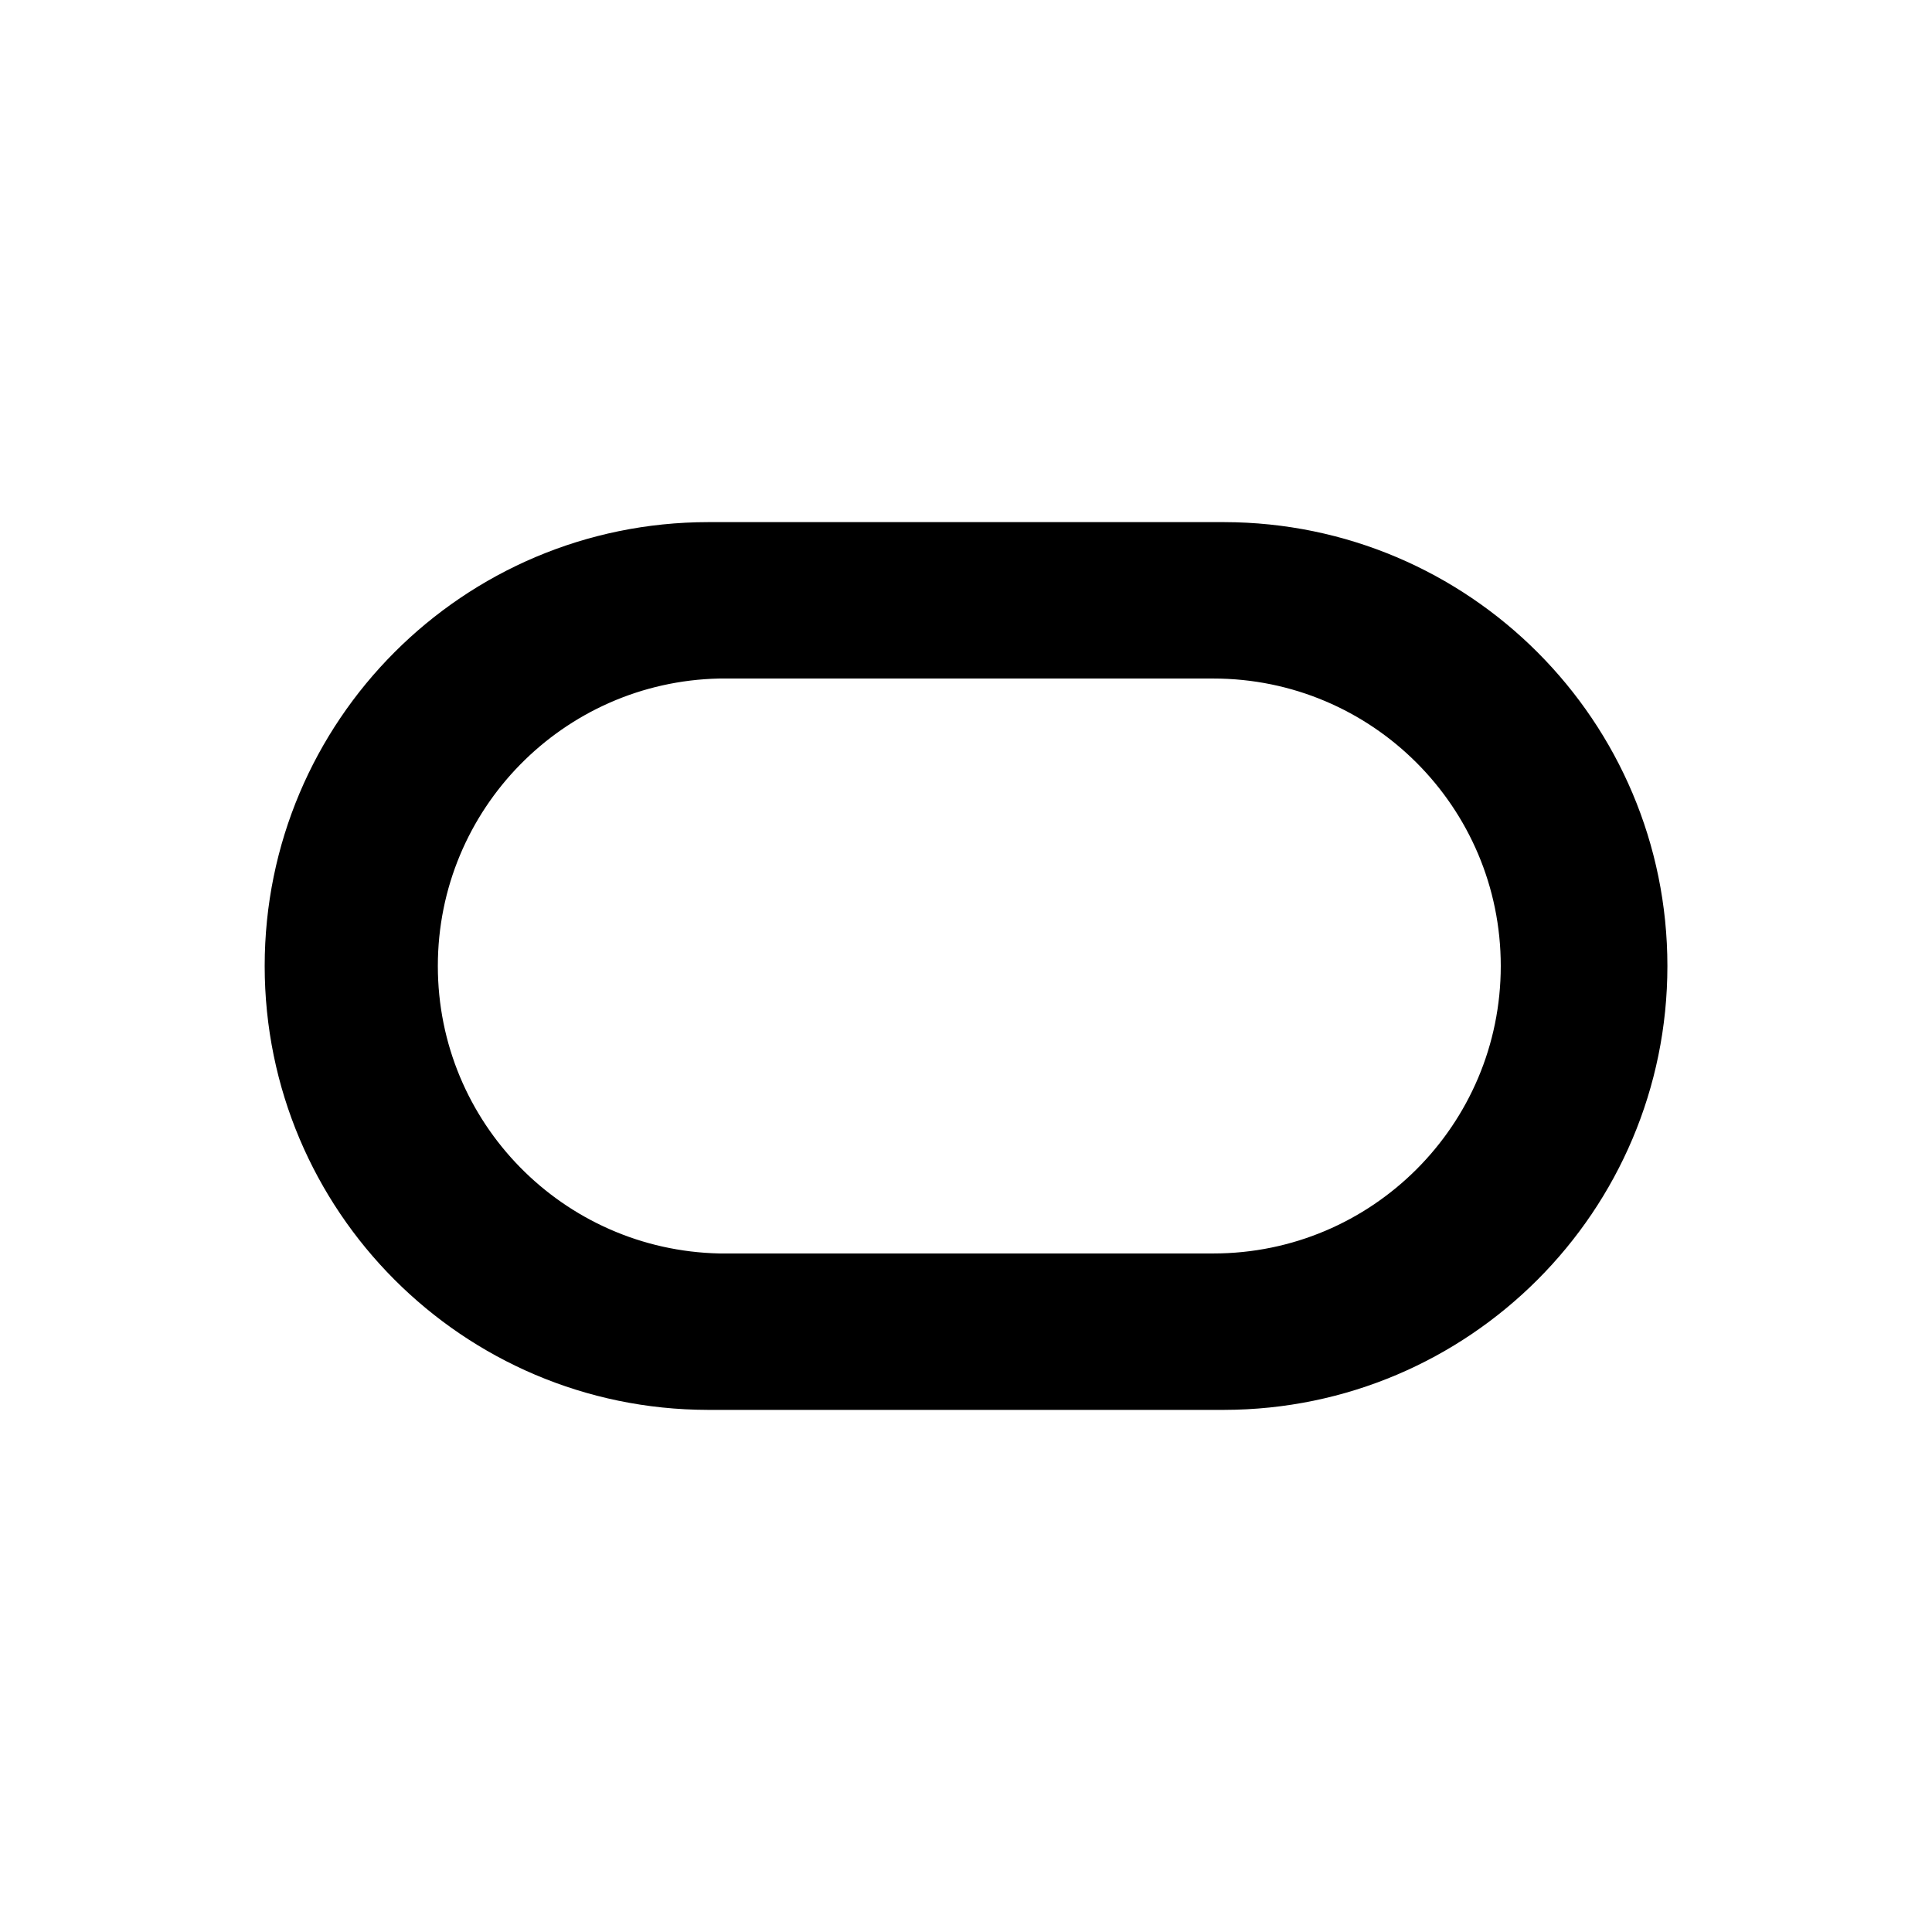
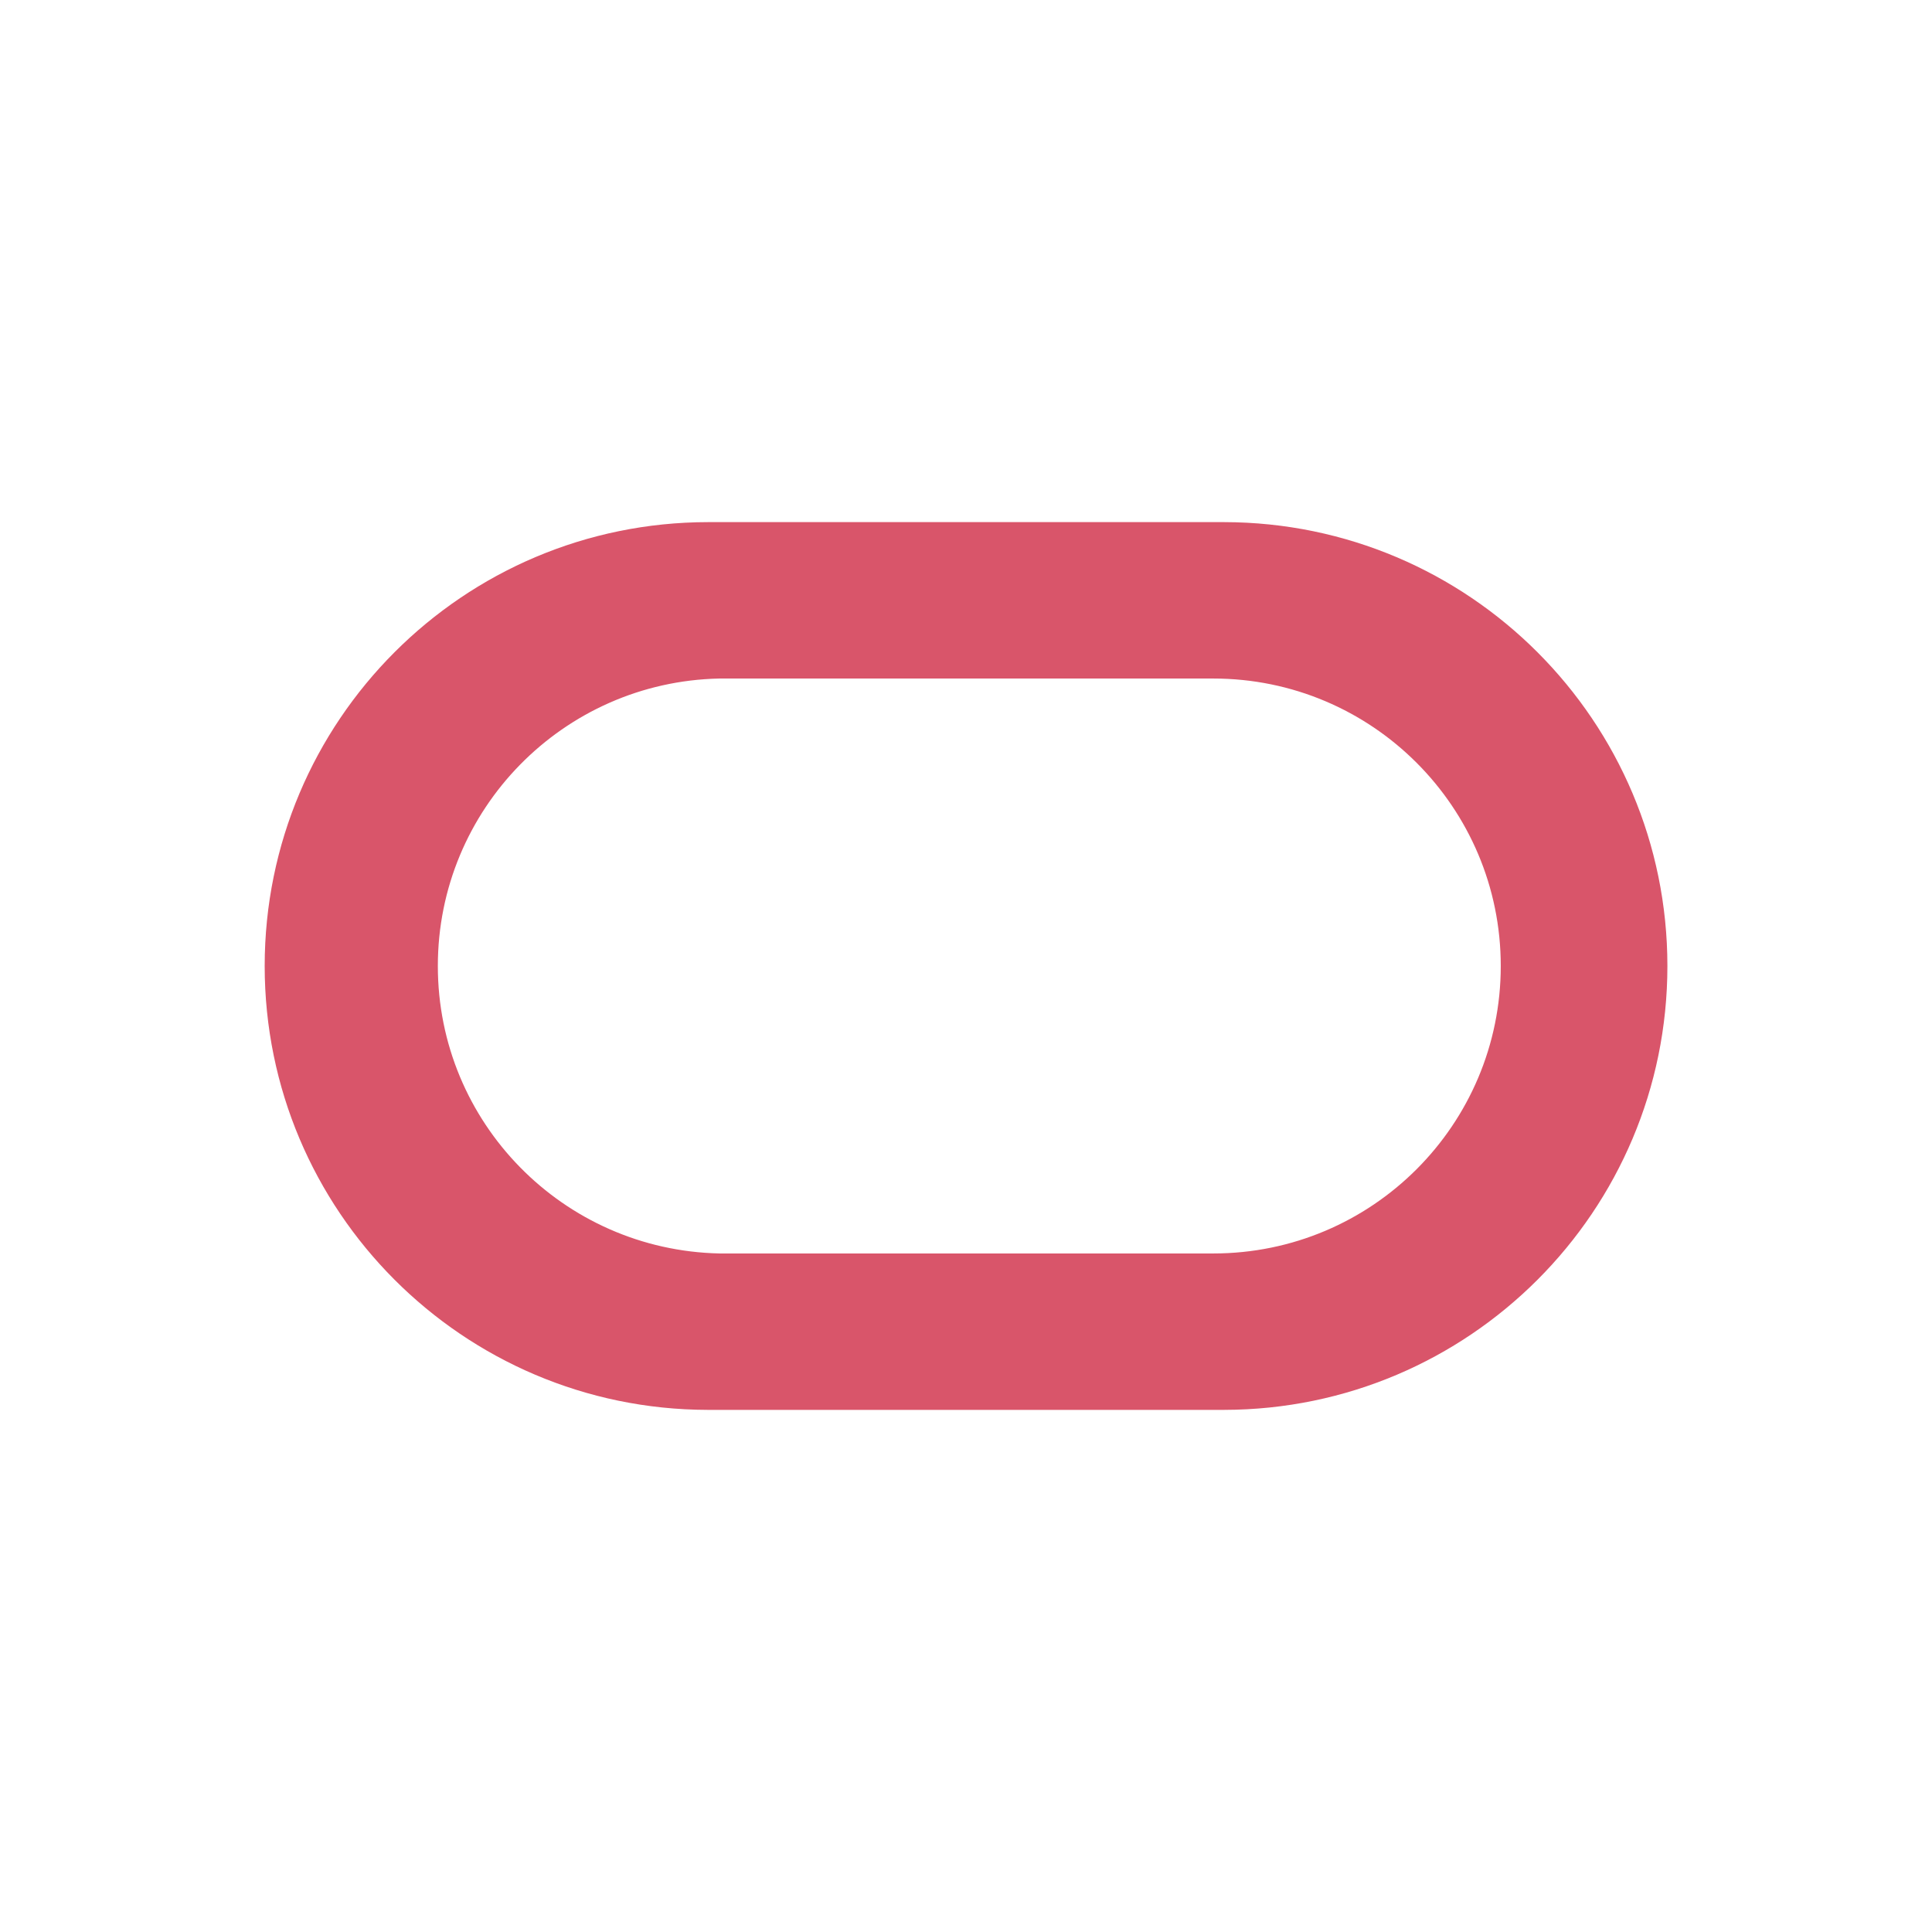
- <svg xmlns="http://www.w3.org/2000/svg" fill="#000000" width="24" height="24" viewBox="0 0 24 24" version="1.1" id="svg1">
+ <svg xmlns="http://www.w3.org/2000/svg" fill="#D9556A" width="24" height="24" viewBox="0 0 24 24" version="1.1" id="svg1">
  <defs id="defs1" />
  <path d="M 15.066,15.571 H 8.938 C 6.997,15.53 5.439,13.947 5.439,12 c 0,-1.947 1.558,-3.53 3.495,-3.571 h 0.004 6.128 c 0.002,0 0.004,0 0.006,0 1.972,0 3.571,1.599 3.571,3.571 0,1.972 -1.599,3.571 -3.571,3.571 -0.002,0 -0.005,0 -0.007,0 h 5.81e-4 z M 15.206,6.486 H 8.797 C 5.753,6.488 3.288,8.956 3.288,12 c 0,3.042 2.463,5.508 5.503,5.514 h 6.416 c 3.042,-0.005 5.506,-2.471 5.506,-5.514 0,-3.042 -2.464,-5.509 -5.506,-5.514 z" id="path1" style="stroke-width:0.582" />
</svg>
